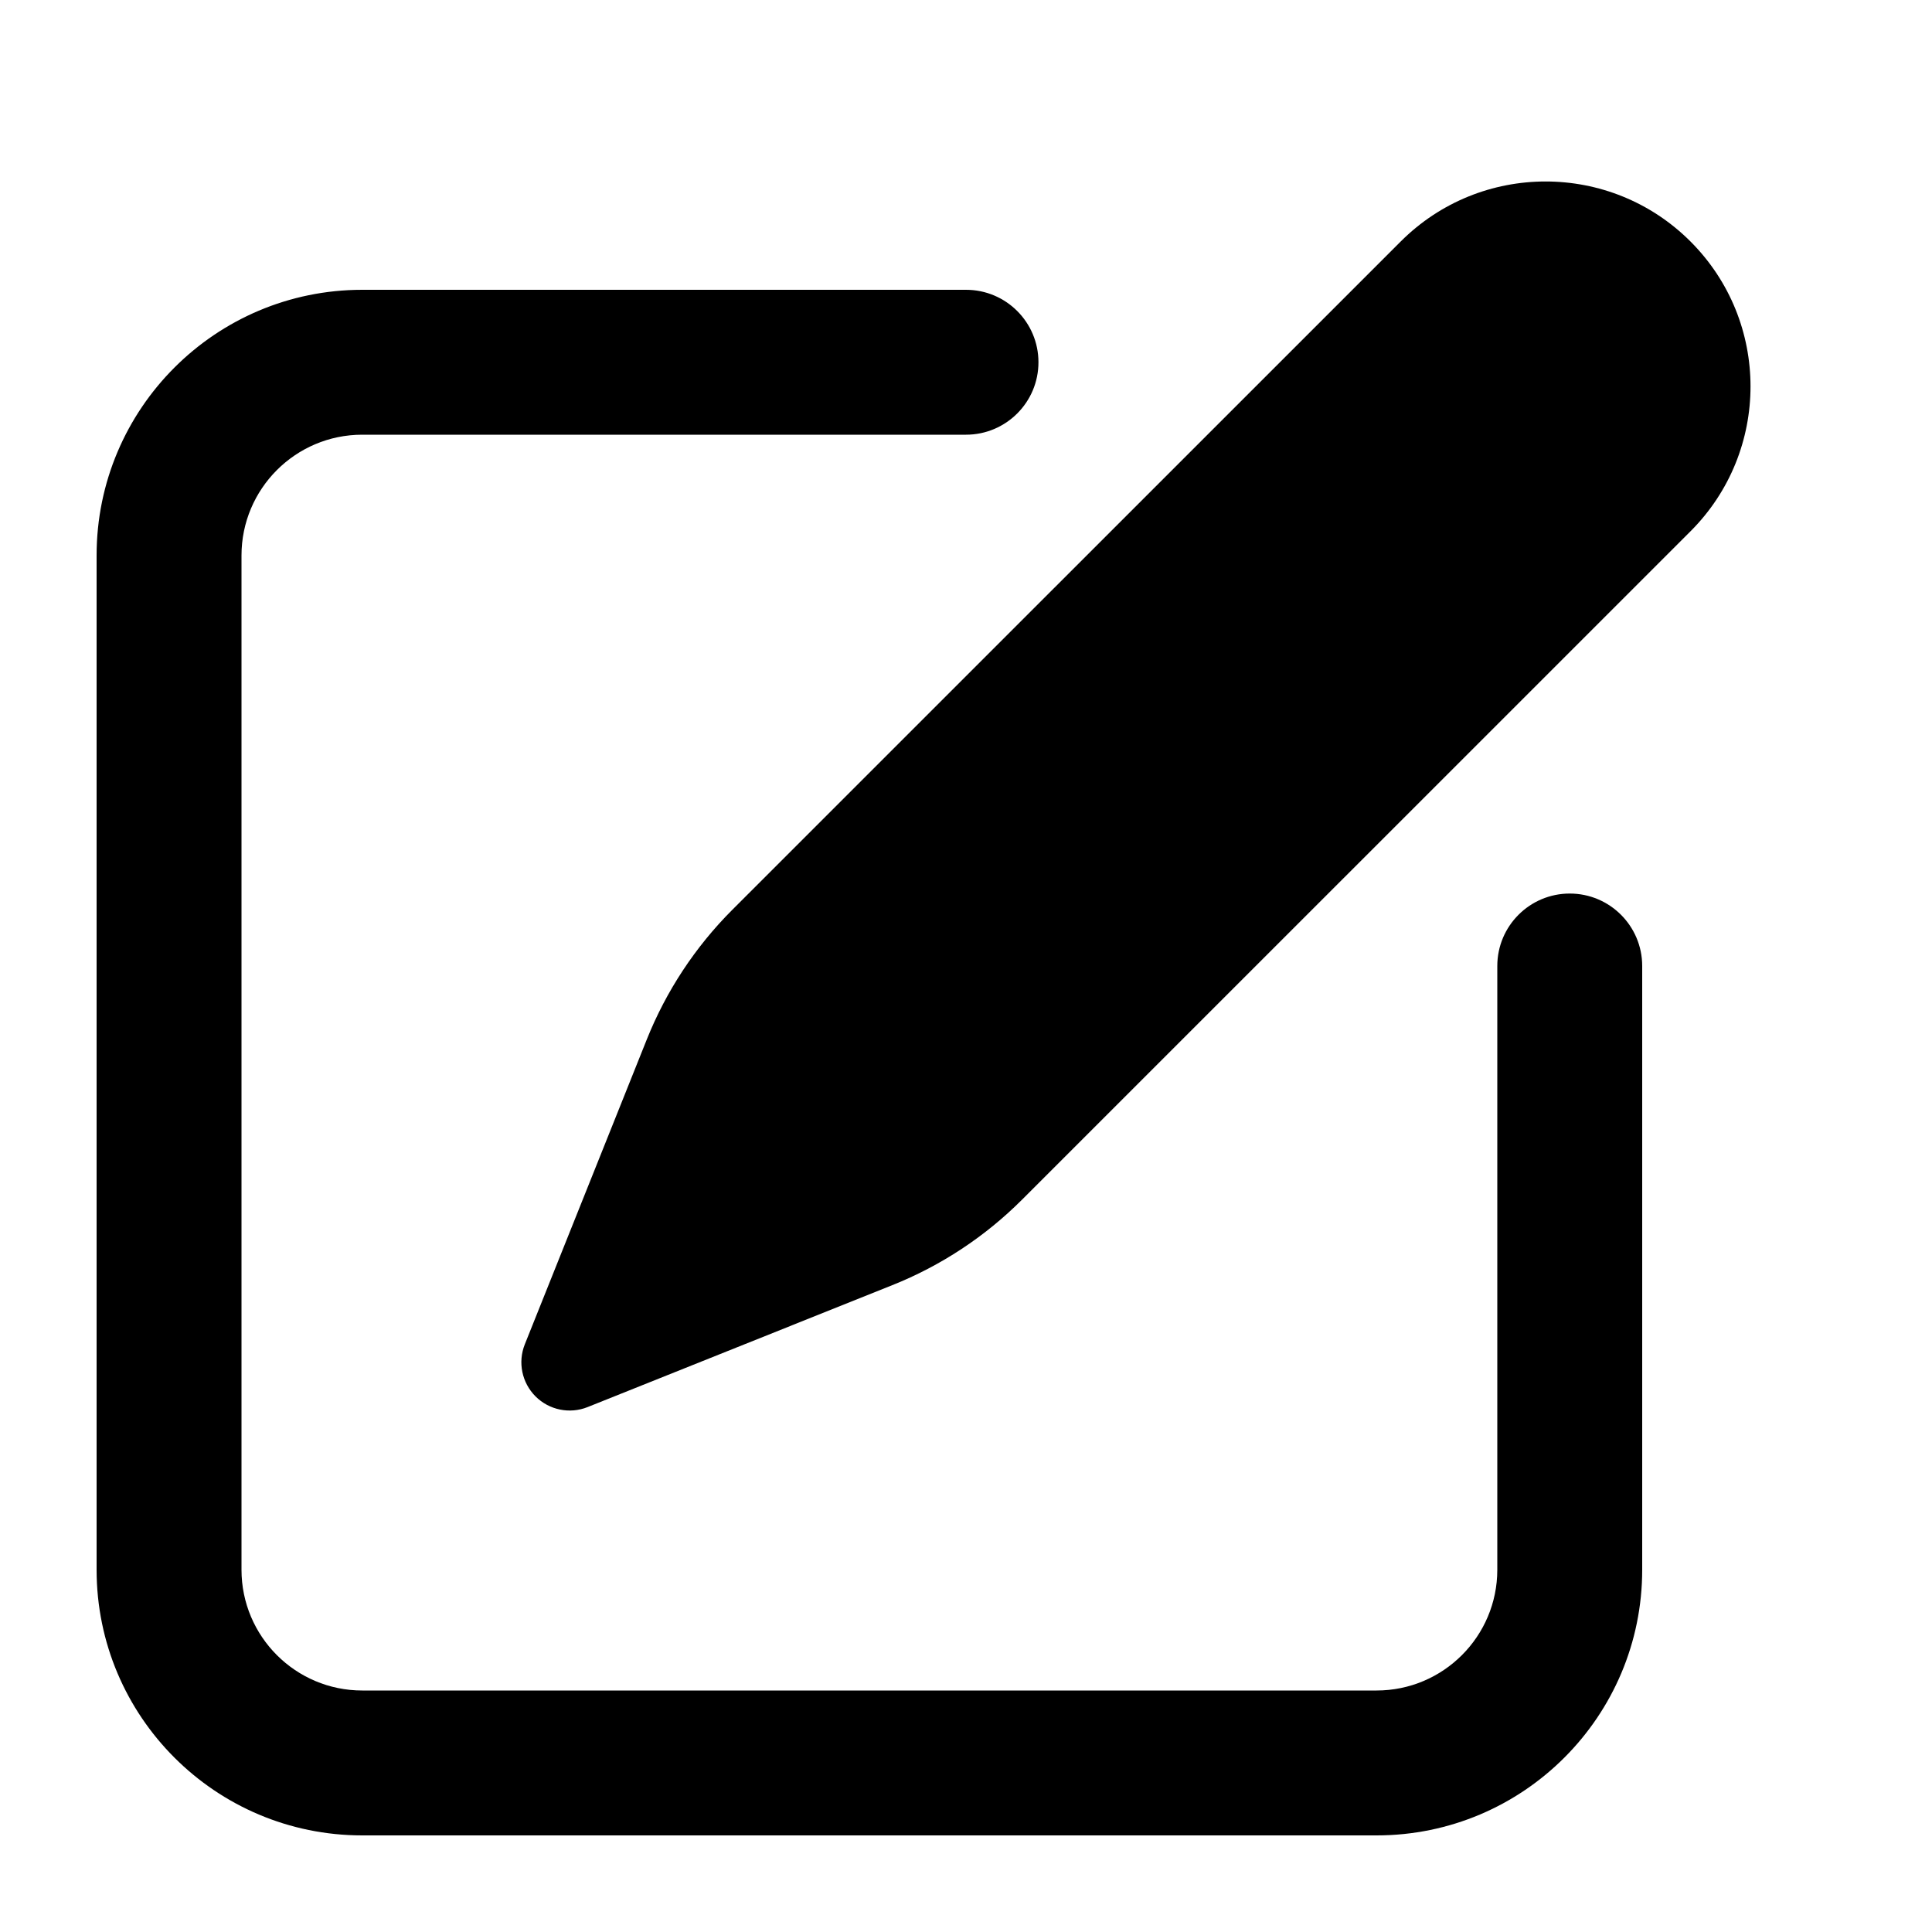
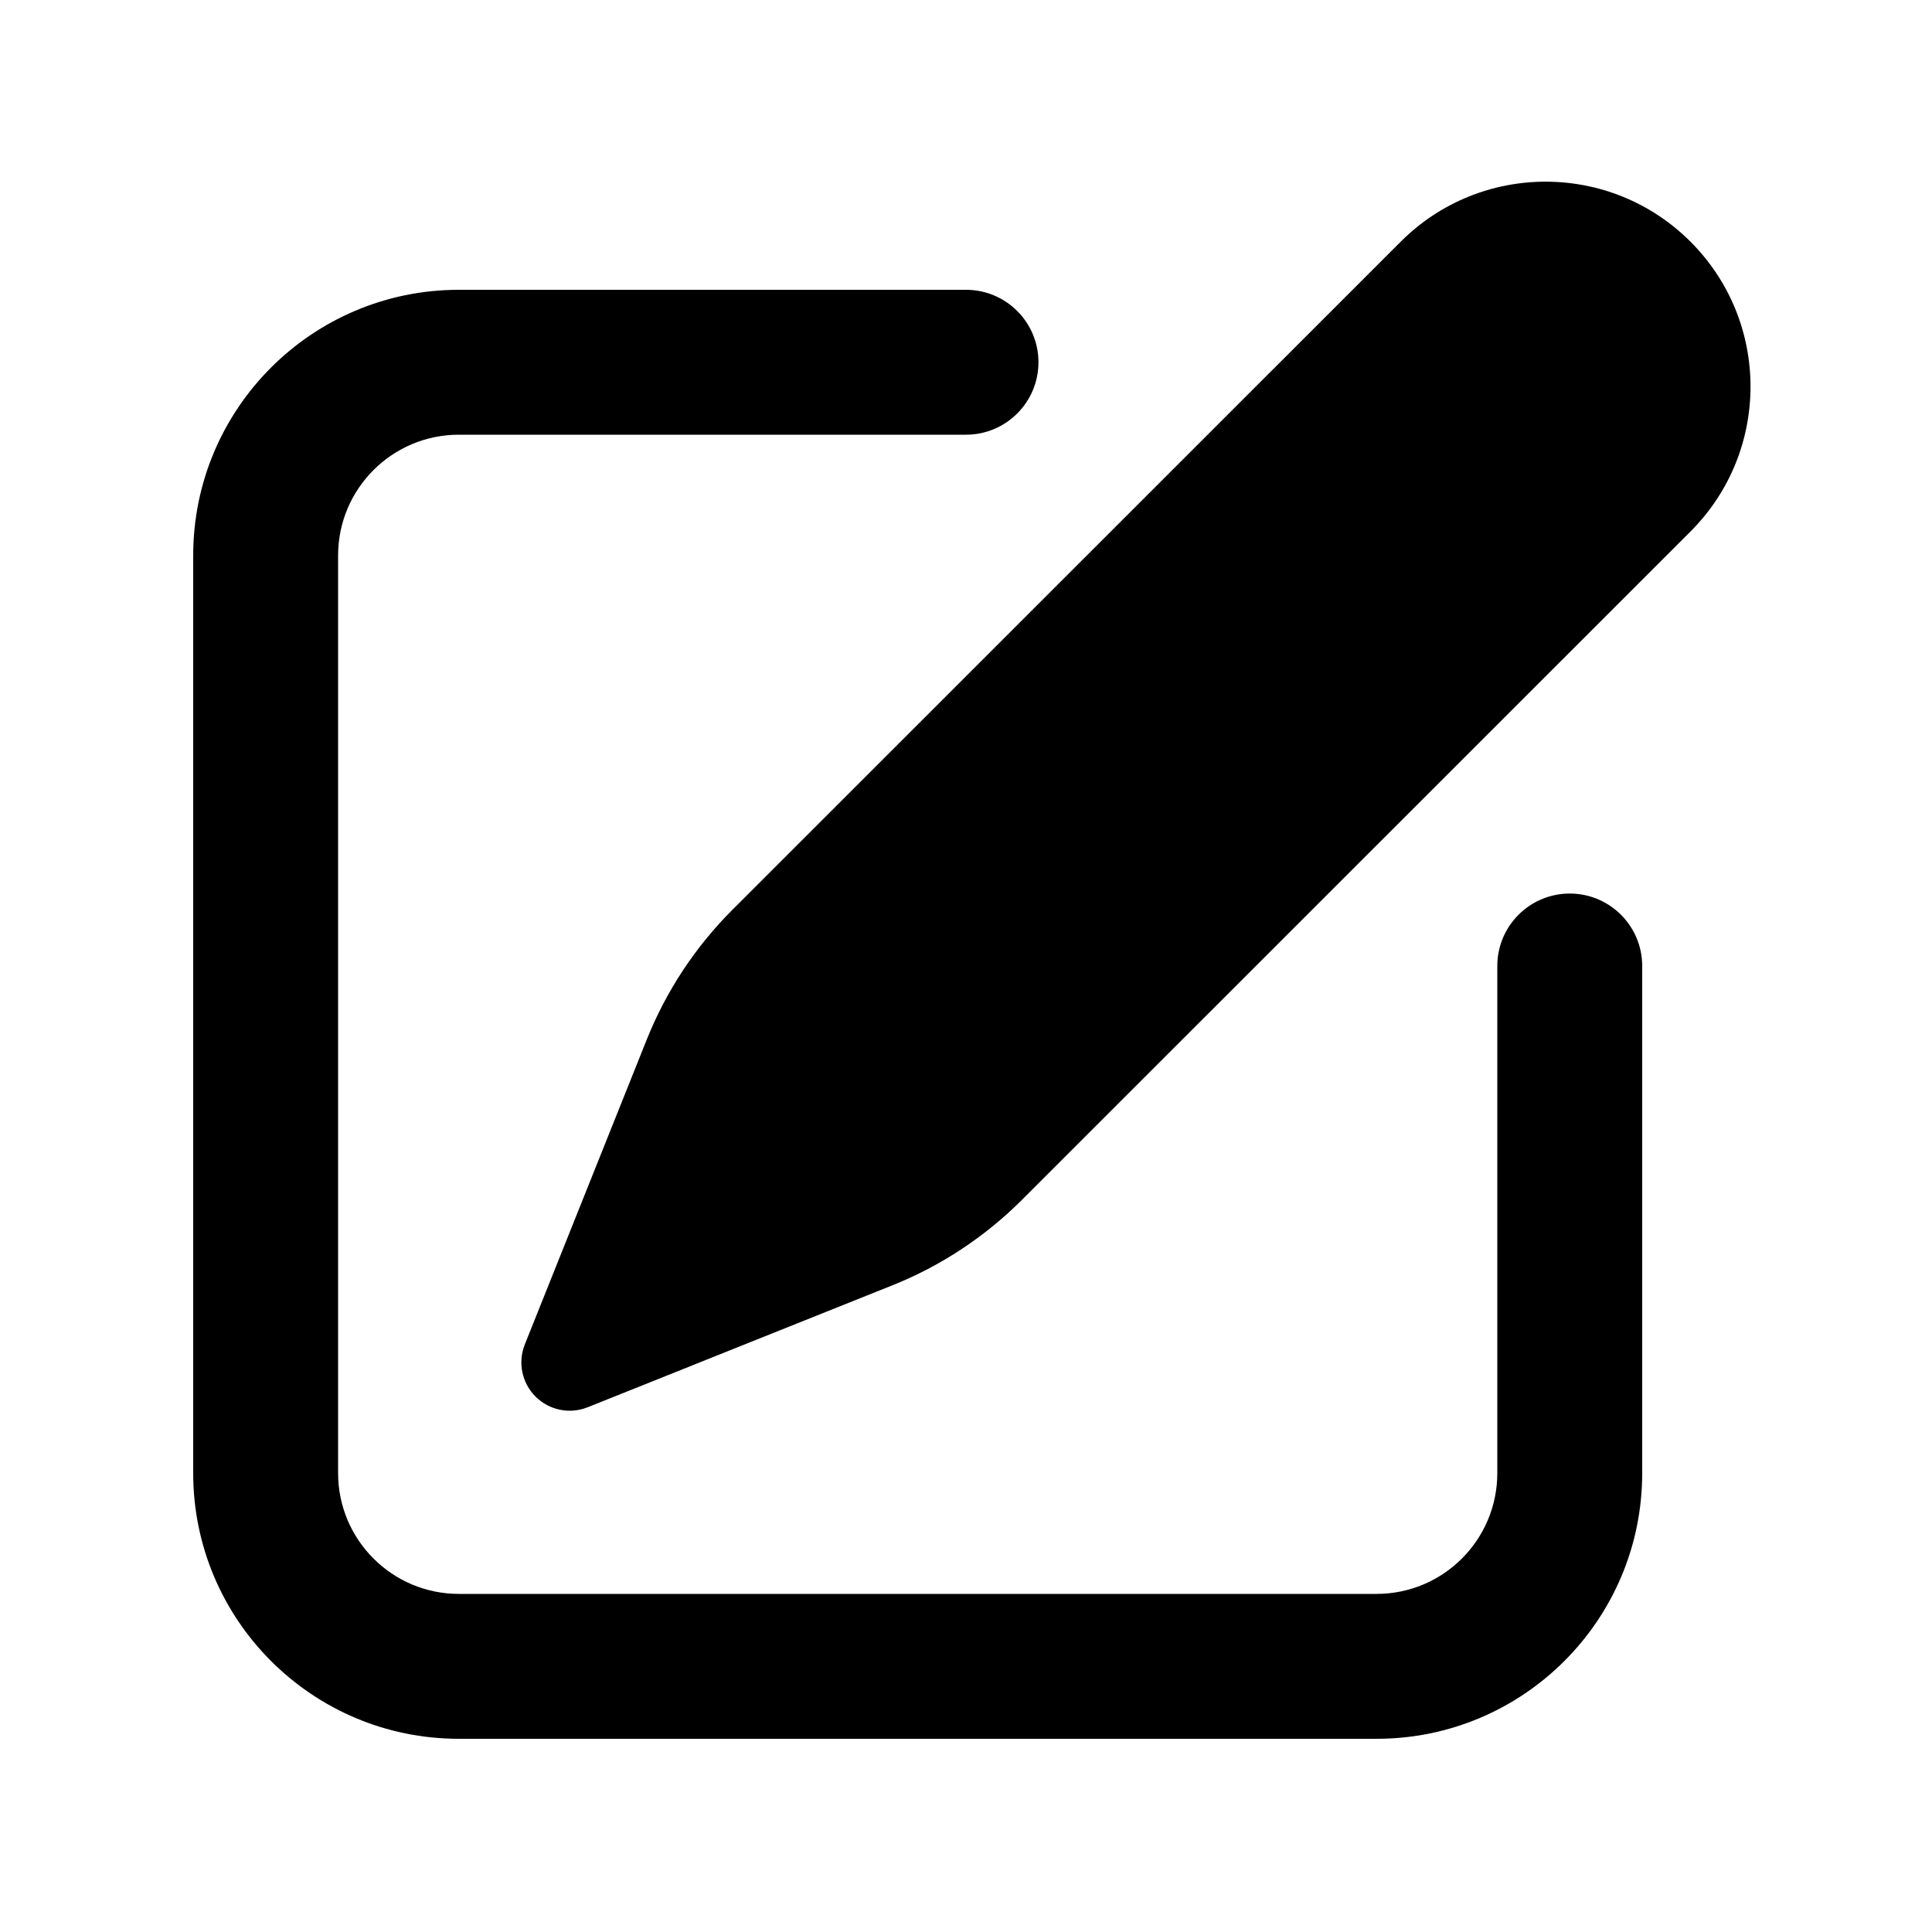
<svg xmlns="http://www.w3.org/2000/svg" viewBox="0 0 20 20" fill="currentColor" aria-hidden="true">
-   <path fill-rule="evenodd" d="M5.433 13.916l1.262-3.154a4 4 0 01.885-1.343L14.5 2.5a2.121 2.121 0 113 3l-6.92 6.919c-.383.383-.84.684-1.343.885l-3.154 1.262a.5.5 0 01-.65-.65zM2.5 5.75c0-.69.56-1.25 1.25-1.25H10A.75.75 0 0010 3H3.75A2.75 2.75 0 001 5.75v10.5A2.75 2.75 0 003.75 19h10.5A2.75 2.75 0 0017 16.25V10a.75.75 0 00-1.5 0v6.25c0 .69-.56 1.25-1.25 1.25H3.75c-.69 0-1.25-.56-1.25-1.25V5.75z" clip-rule="evenodd" />
+   <path d="M5.433 13.917l1.262-3.155A4 4 0 017.58 9.42l6.92-6.918a2.121 2.121 0 013 3l-6.92 6.918c-.383.383-.84.685-1.343.886l-3.154 1.262a.5.5 0 01-.65-.65z" />
+   <path d="M3.5 5.75c0-.69.56-1.25 1.25-1.25H10A.75.75 0 0010 3H4.75A2.75 2.75 0 002 5.75v9.5A2.75 2.75 0 004.75 18h9.5A2.75 2.75 0 0017 15.25V10a.75.75 0 00-1.5 0v5.25c0 .69-.56 1.25-1.25 1.25h-9.5c-.69 0-1.25-.56-1.25-1.25v-9.5z" />
</svg>
